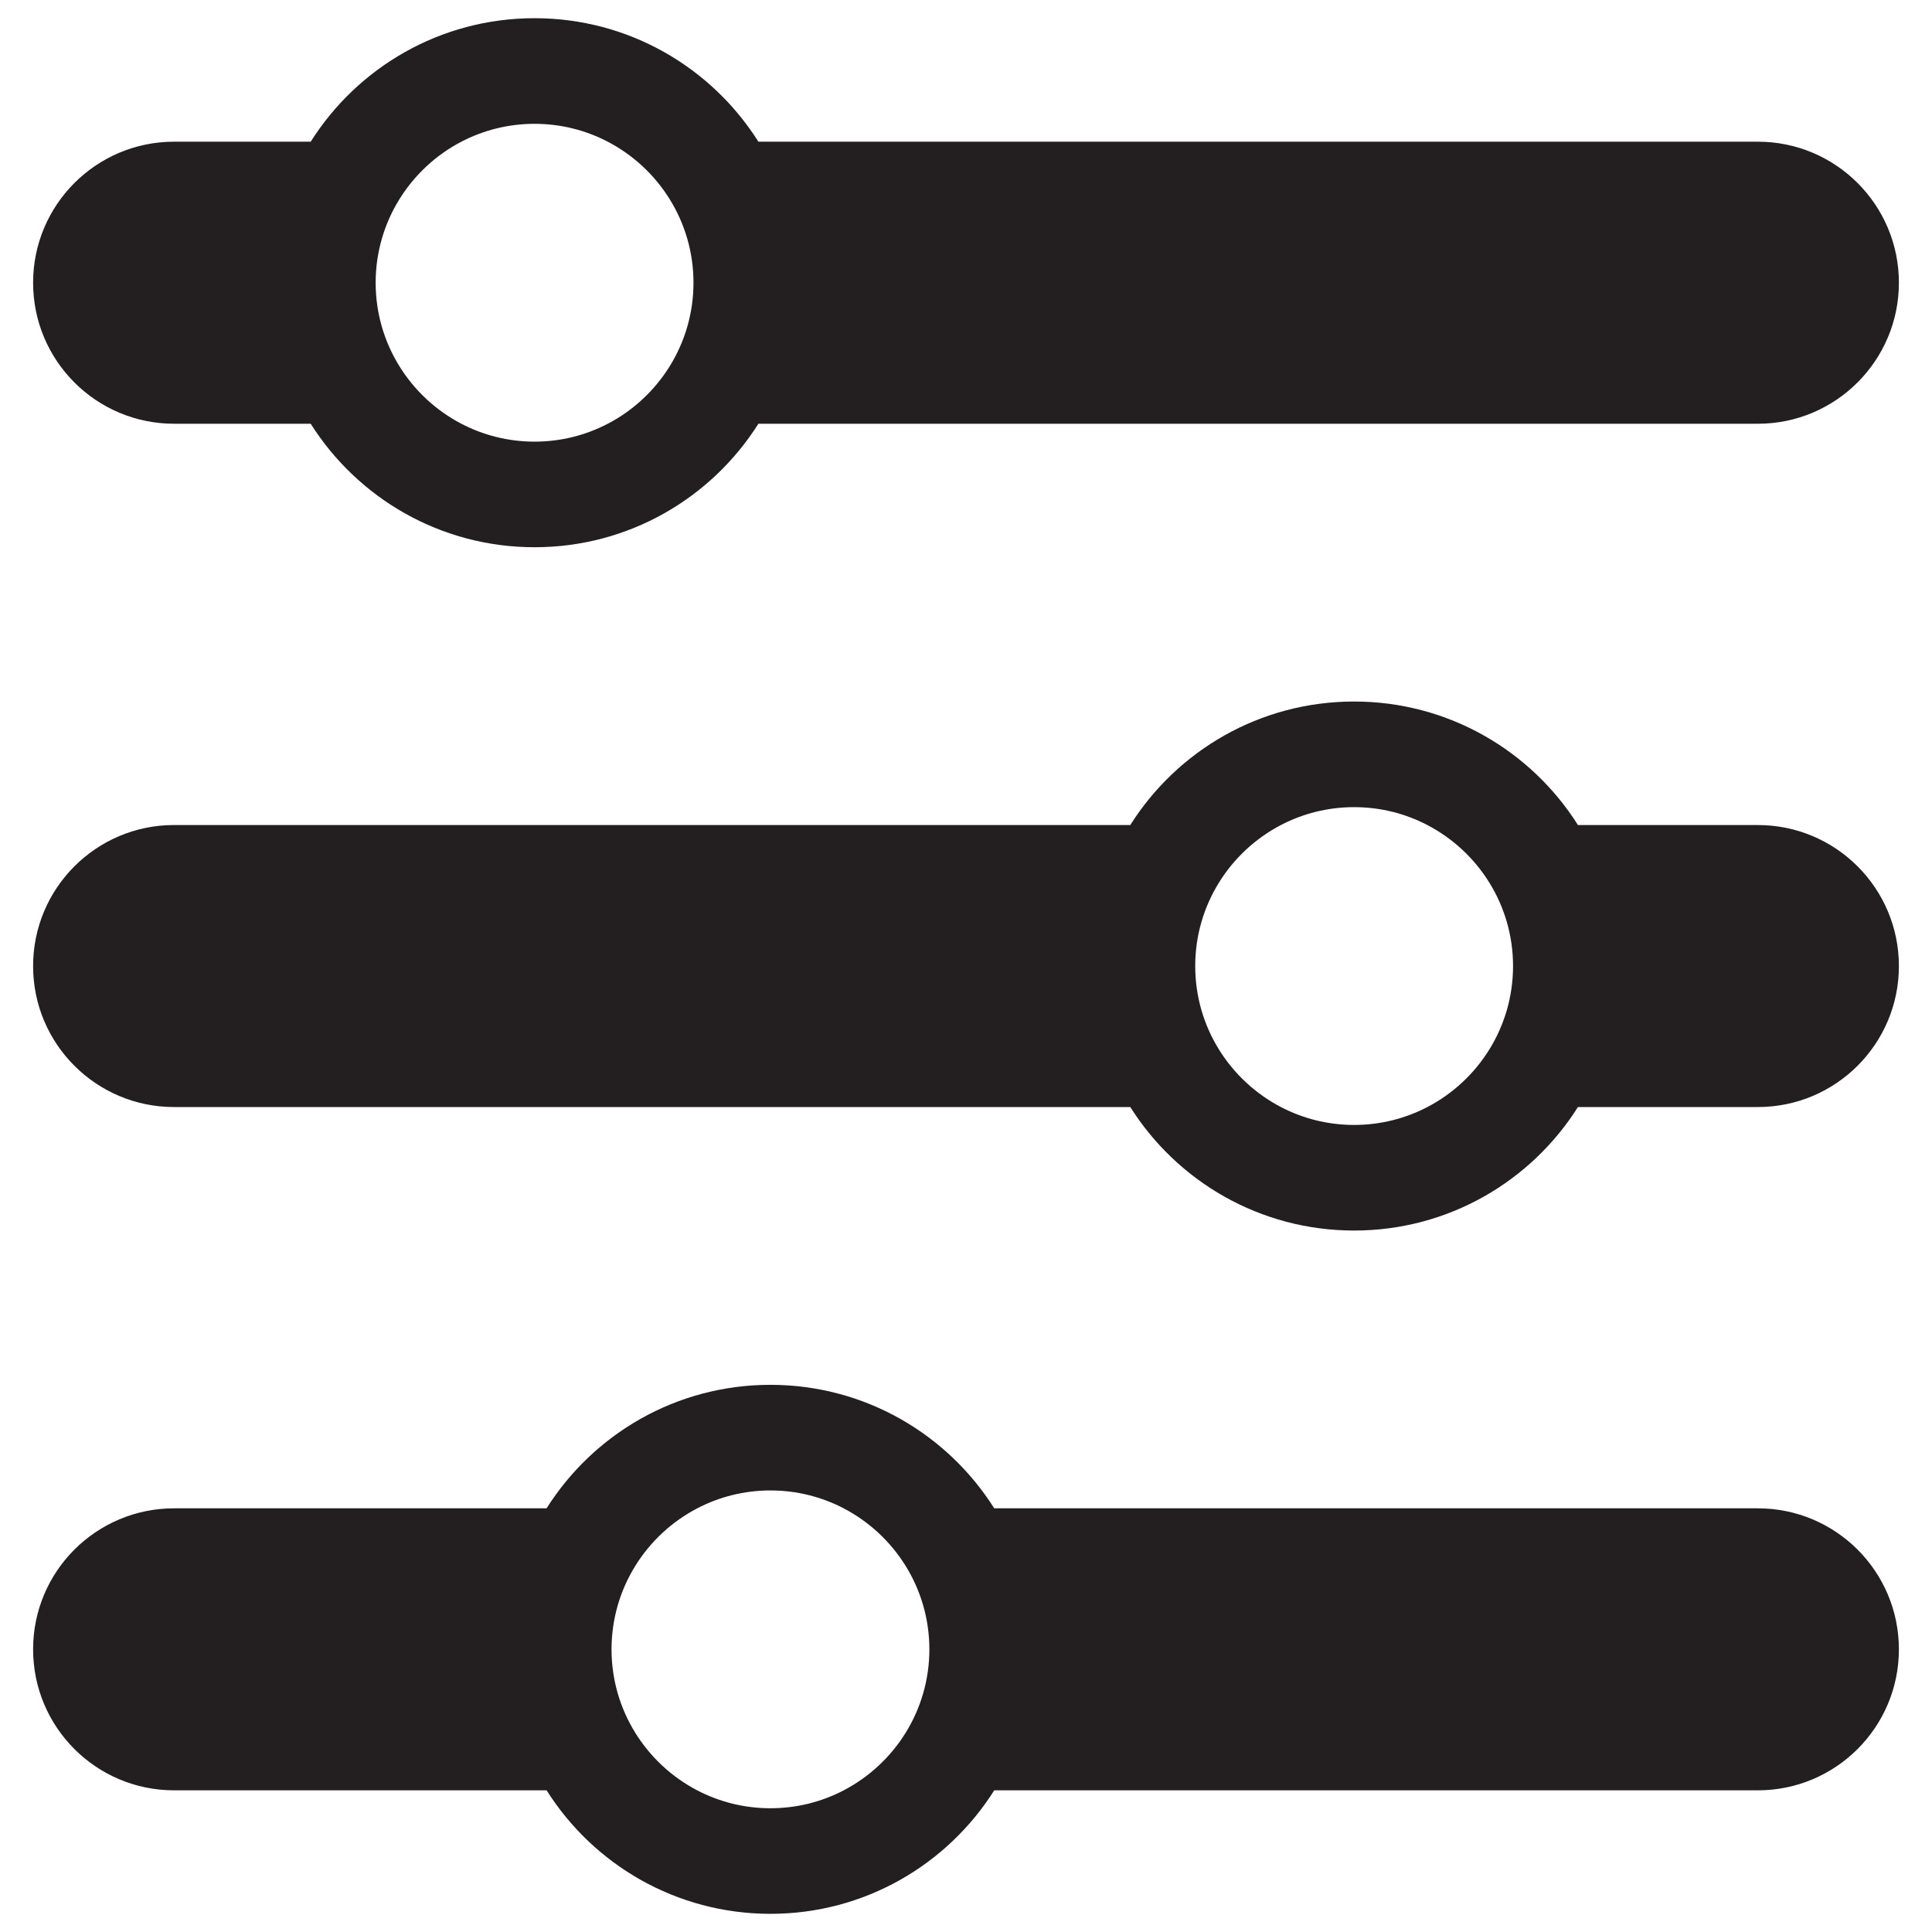
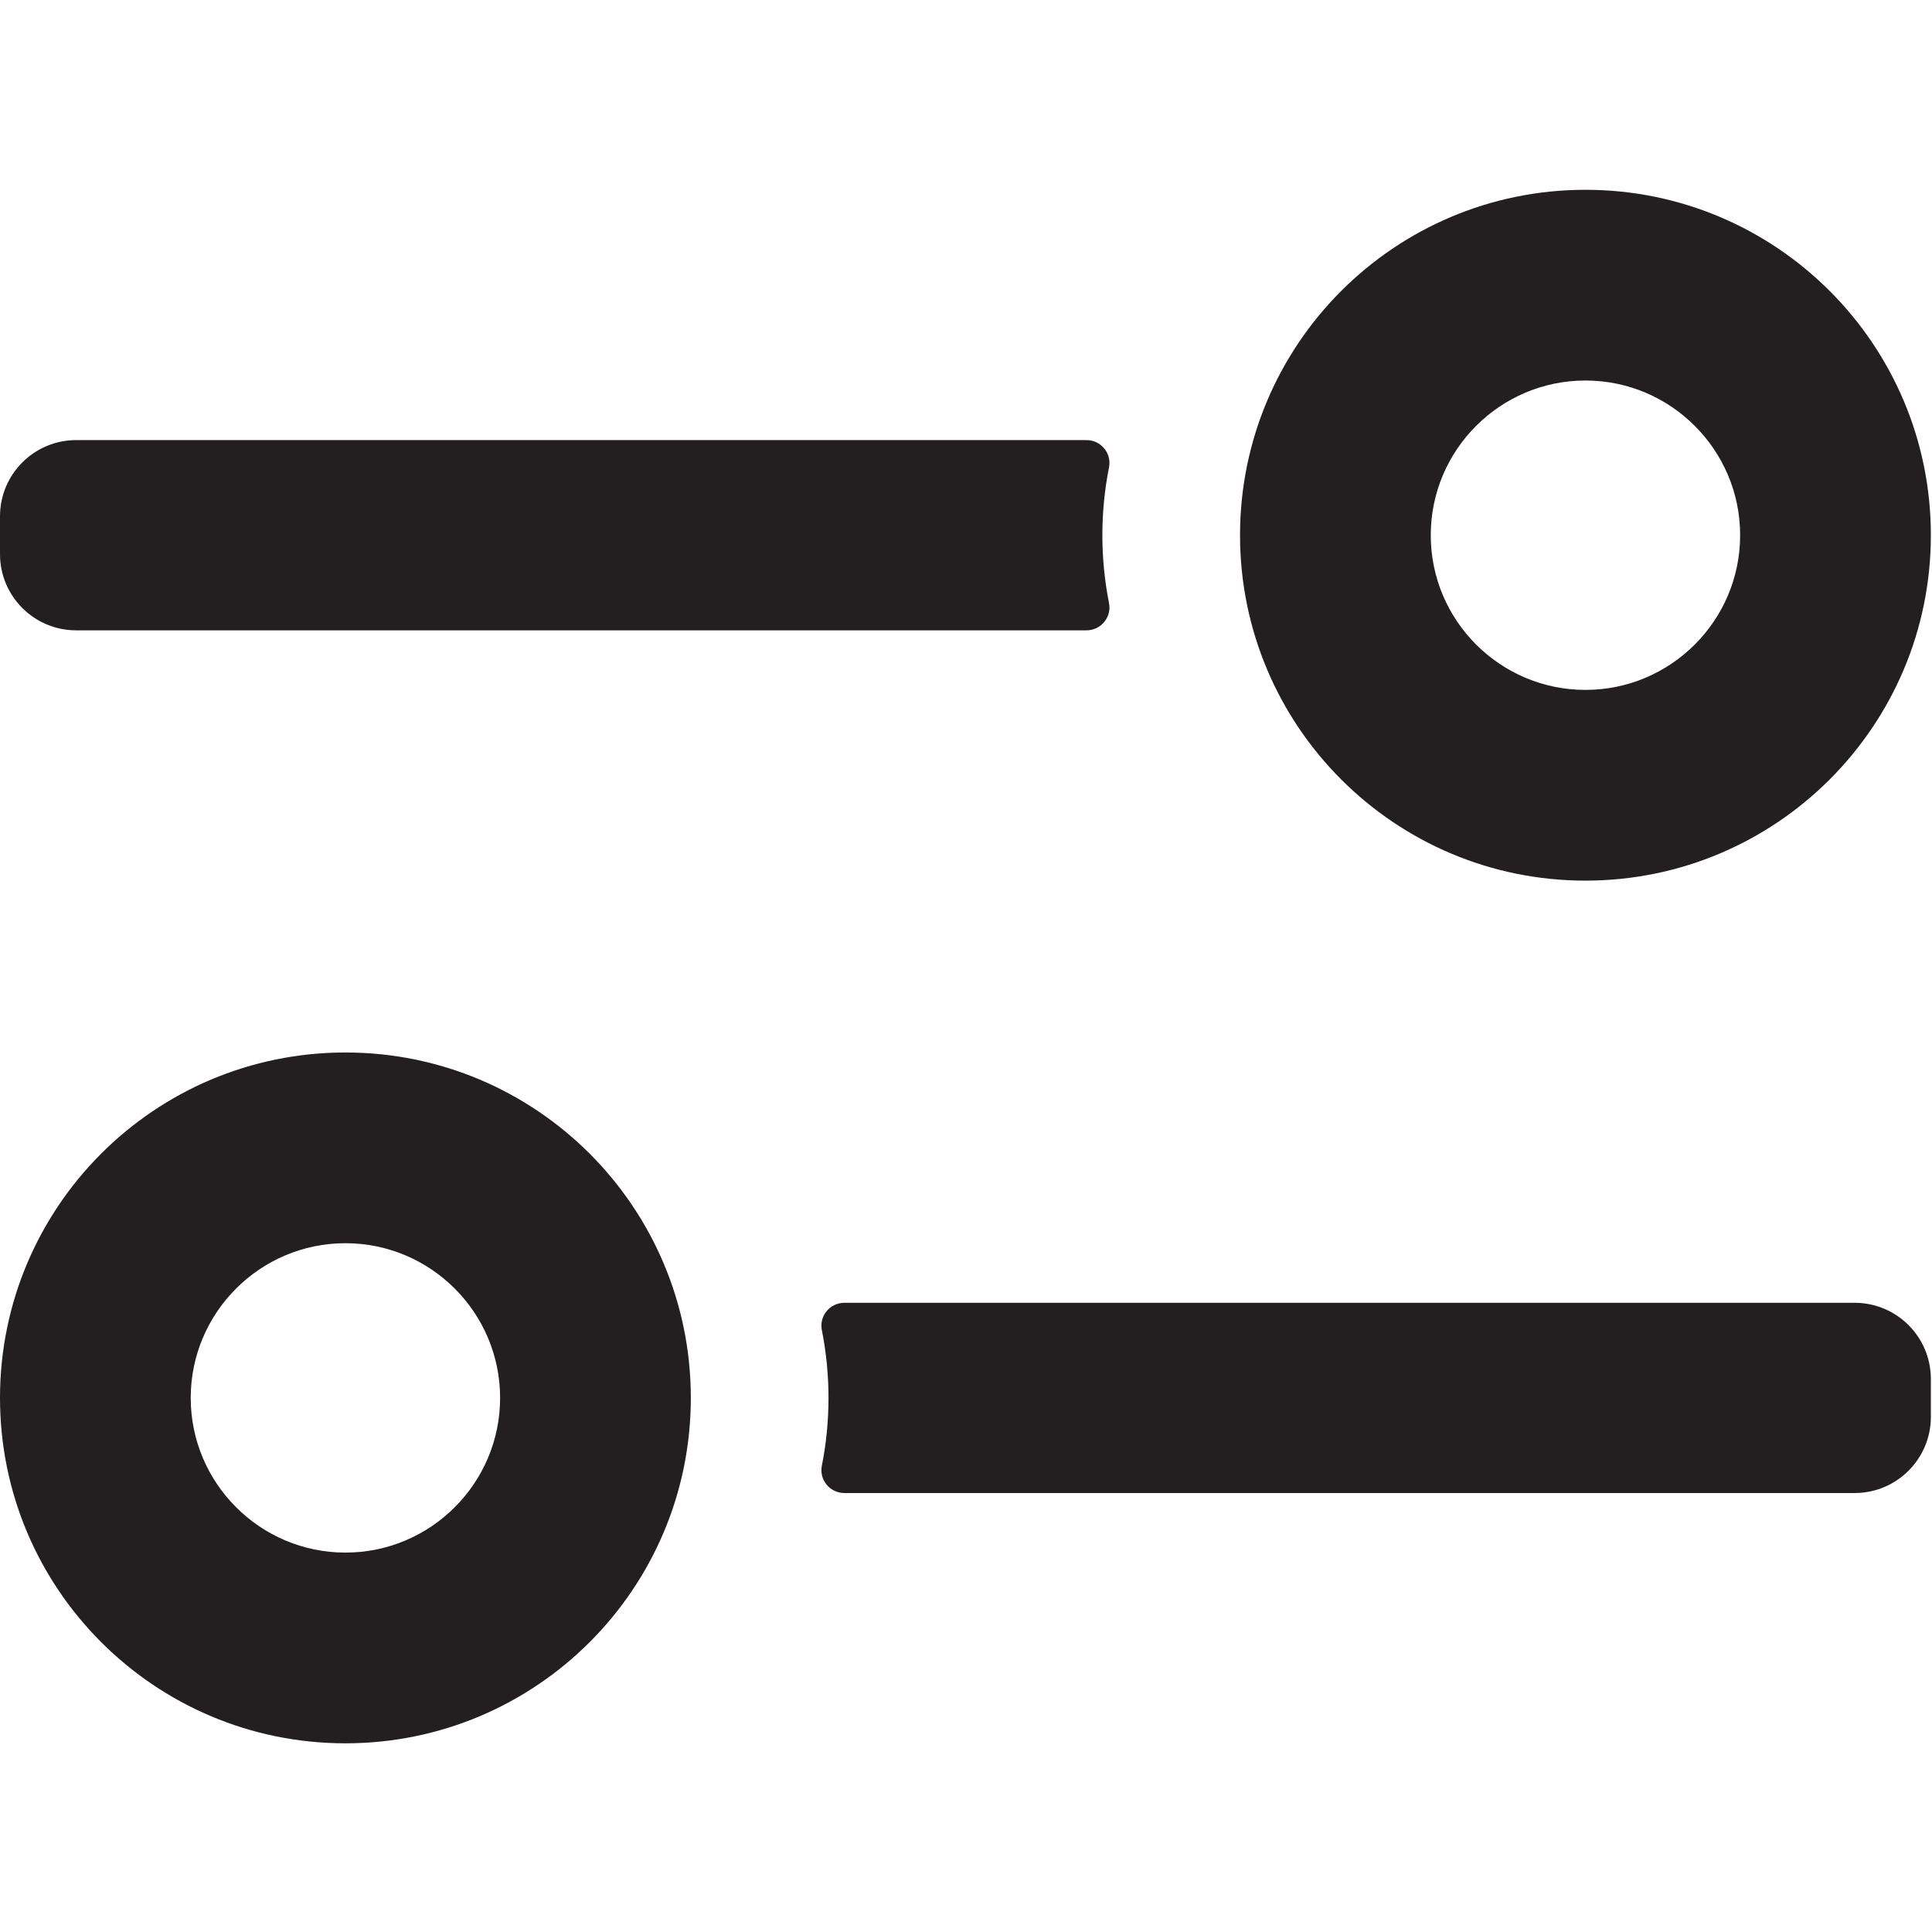
- <svg xmlns="http://www.w3.org/2000/svg" id="Layer_14" data-name="Layer 14" viewBox="0 0 850.41 850.41">
+ <svg xmlns="http://www.w3.org/2000/svg" id="Layer_55" data-name="Layer 55" viewBox="0 0 850.9 850.9">
  <defs>
    <style>
      .cls-1 {
        fill: #231f20;
+         stroke-width: 0px;
      }
    </style>
  </defs>
-   <path class="cls-1" d="M773.76,62.37H333.82c-20.63-32.66-57.04-54.36-98.53-54.36s-77.9,21.69-98.53,54.36h-60.13c-17.14,0-32.65,6.95-43.89,18.19-11.23,11.24-18.17,26.75-18.17,43.89,0,34.28,27.78,62.07,62.06,62.07h60.13c20.63,32.66,57.04,54.36,98.53,54.36s77.9-21.69,98.53-54.36h439.94c17.14,0,32.65-6.95,43.89-18.19,11.24-11.24,18.19-26.75,18.19-43.89,0-34.28-27.8-62.07-62.07-62.07Zm-506.23,124.15c-9.66,5.03-20.63,7.88-32.23,7.88s-22.58-2.85-32.23-7.88c-22.39-11.68-37.72-35.13-37.72-62.07s15.33-50.41,37.72-62.07c9.66-5.03,20.61-7.88,32.23-7.88s22.58,2.85,32.23,7.88c22.39,11.68,37.72,35.12,37.72,62.07s-15.33,50.4-37.72,62.07Z" />
-   <path class="cls-1" d="M773.76,363.15h-79.2c-20.61-32.66-57.03-54.36-98.52-54.36s-77.9,21.69-98.52,54.36H76.63c-17.14,0-32.65,6.95-43.89,18.19-11.23,11.24-18.17,26.75-18.17,43.89,0,34.28,27.78,62.06,62.06,62.06H497.52c20.61,32.66,57.03,54.36,98.52,54.36s77.9-21.69,98.52-54.36h79.2c17.14,0,32.65-6.95,43.89-18.17,11.24-11.24,18.19-26.75,18.19-43.89,0-34.28-27.8-62.07-62.07-62.07Zm-145.48,124.14c-9.66,5.03-20.61,7.88-32.23,7.88s-22.59-2.85-32.23-7.88c-22.39-11.68-37.72-35.12-37.72-62.06s15.33-50.4,37.72-62.07c9.64-5.03,20.61-7.88,32.23-7.88s22.58,2.85,32.23,7.88c22.39,11.67,37.72,35.12,37.72,62.07s-15.33,50.4-37.72,62.06Z" />
-   <path class="cls-1" d="M773.76,663.92H437.63c-20.61-32.66-57.03-54.36-98.52-54.36s-77.9,21.69-98.52,54.36H76.63c-17.14,0-32.65,6.95-43.89,18.17-11.23,11.24-18.17,26.75-18.17,43.9,0,34.28,27.78,62.06,62.06,62.06H240.6c20.61,32.66,57.03,54.36,98.52,54.36s77.9-21.69,98.52-54.36h336.12c17.14,0,32.65-6.95,43.89-18.17,11.24-11.24,18.19-26.75,18.19-43.89,0-34.29-27.8-62.07-62.07-62.07Zm-402.4,124.14c-9.64,5.03-20.61,7.88-32.23,7.88s-22.59-2.85-32.23-7.88c-22.39-11.68-37.72-35.12-37.72-62.06s15.33-50.4,37.72-62.07c9.64-5.03,20.61-7.88,32.23-7.88s22.59,2.85,32.23,7.88c22.39,11.68,37.72,35.12,37.72,62.07s-15.33,50.38-37.72,62.06Z" />
+   <g>
+     <path class="cls-1" d="M485.51,235.72c0,10.23,1.01,20.22,2.93,29.88,1.24,6.23-3.58,12.02-9.93,12.02H33.57C15.03,277.62,0,262.59,0,244.05v-16.65C0,208.86,15.03,193.83,33.57,193.83h444.94c6.35,0,11.17,5.79,9.93,12.02-1.92,9.66-2.93,19.65-2.93,29.87Z" />
+     <path class="cls-1" d="M698.27,167.59c37.57,0,68.13,30.56,68.13,68.13s-30.56,68.13-68.13,68.13-68.13-30.56-68.13-68.13,30.56-68.13,68.13-68.13M698.27,83.59c-84.02,0-152.13,68.11-152.13,152.13s68.11,152.13,152.13,152.13,152.13-68.11,152.13-152.13-68.11-152.13-152.13-152.13h0Z" />
+   </g>
+   <g>
+     <path class="cls-1" d="M364.89,615.68c0-10.23-1.01-20.22-2.93-29.88-1.24-6.23,3.58-12.02,9.93-12.02h444.94c18.54,0,33.57,15.03,33.57,33.57v16.65c0,18.54-15.03,33.57-33.57,33.57h-444.94c-6.35,0-11.17-5.79-9.93-12.02,1.92-9.66,2.93-19.65,2.93-29.87Z" />
+     <path class="cls-1" d="M152.13,683.8c-37.57,0-68.13-30.56-68.13-68.13s30.56-68.13,68.13-68.13,68.13,30.56,68.13,68.13-30.56,68.13-68.13,68.13M152.13,767.8c84.02,0,152.13-68.11,152.13-152.13s-68.11-152.13-152.13-152.13S0,531.65,0,615.67s68.11,152.13,152.13,152.13h0Z" />
+   </g>
</svg>
